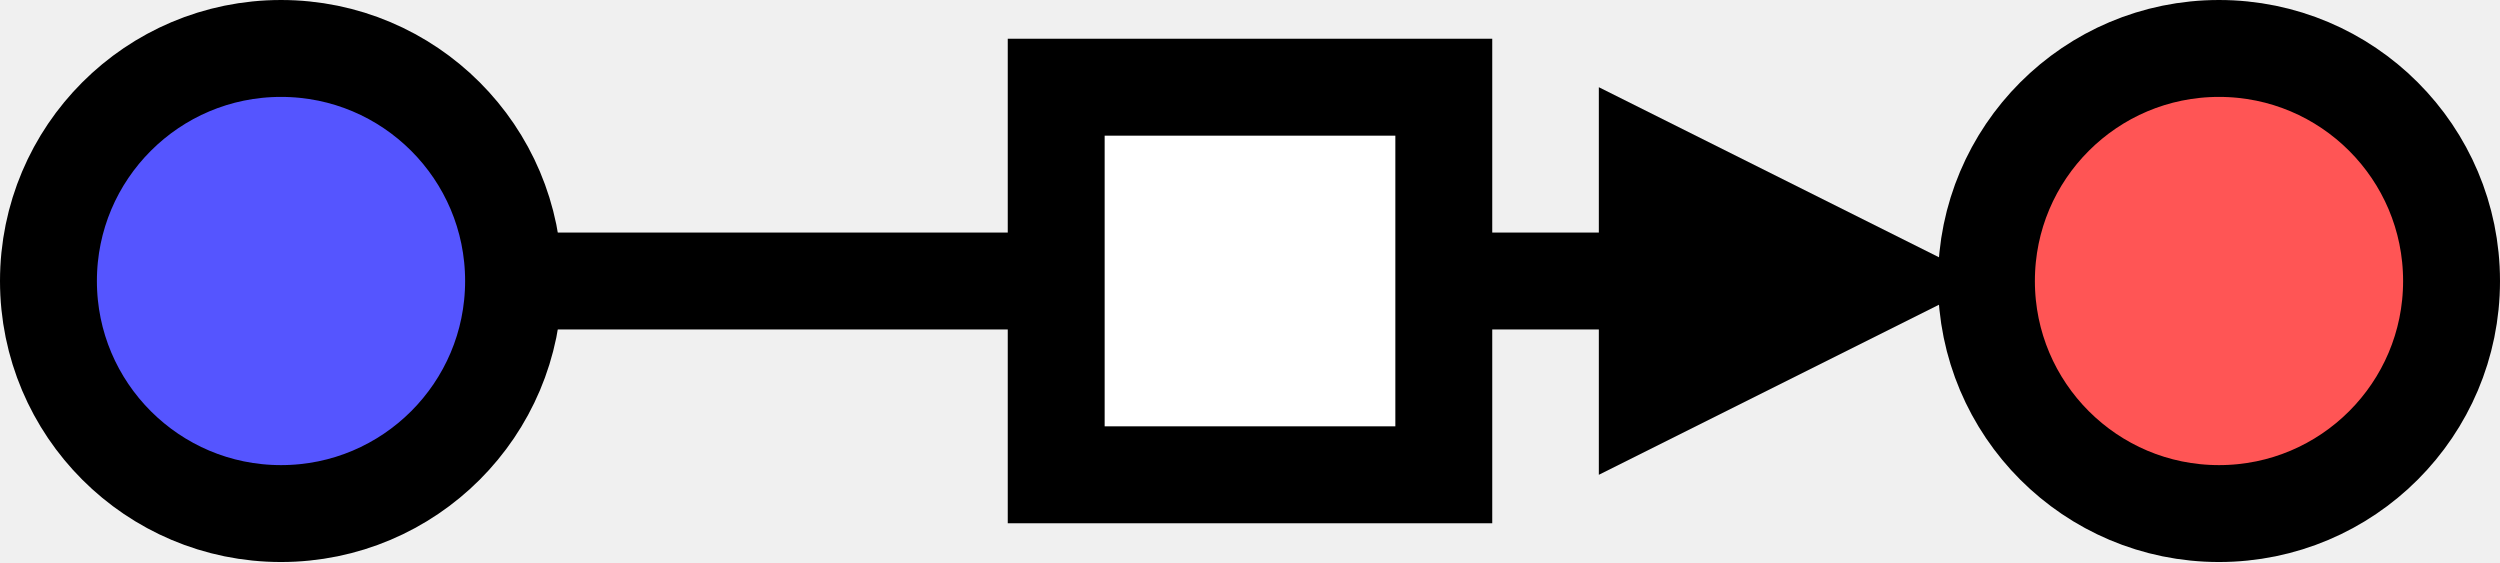
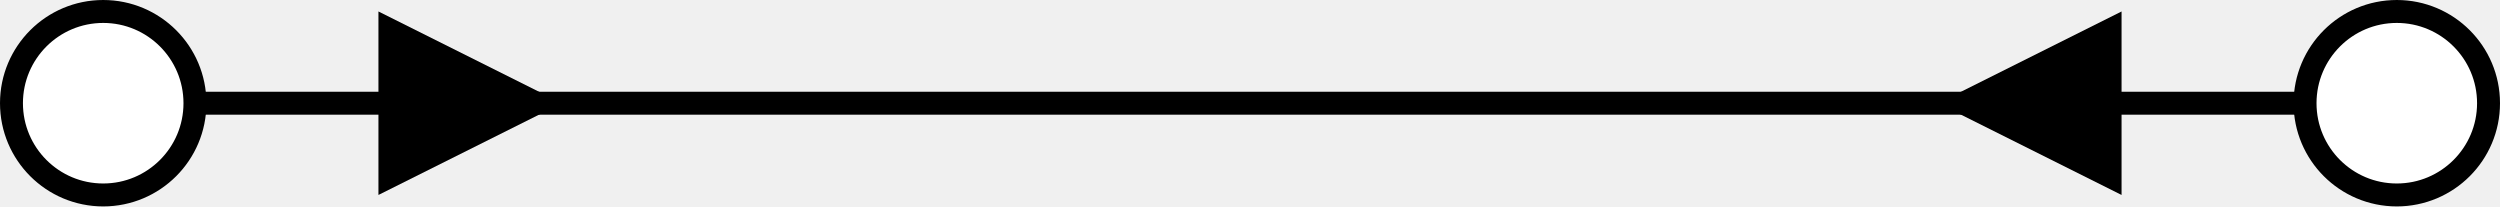
- <svg xmlns="http://www.w3.org/2000/svg" version="1.1" width="129" height="29" viewBox="0 0 129 29" xml:space="preserve" id="svg2">
-   <defs id="defs6" />
-   <line x1="14.5" y1="14.5" x2="92.5" y2="14.5" style="fill:#000000;fill-rule:nonzero;stroke:#000000;stroke-width:5;stroke-linecap:butt;stroke-linejoin:miter;stroke-miterlimit:10;stroke-dasharray:none" id="line27" />
-   <polygon points="-10,10 0,-10 10,10 " style="fill:#000000;fill-rule:nonzero;stroke:none" transform="matrix(0,1,-1,0,92.5,14.5)" id="polygon29" />
-   <rect x="4.5" y="-74.5" rx="0" ry="0" width="20" height="20" style="fill:#ffffff;fill-rule:nonzero;stroke:#000000;stroke-width:5;stroke-linecap:butt;stroke-linejoin:miter;stroke-miterlimit:10;stroke-dasharray:none" transform="matrix(0,1,-1,0,0,0)" id="rect31" />
-   <circle id="a" cx="0" cy="0" r="12" style="fill:#5555ff;fill-rule:nonzero;stroke:#000000;stroke-width:5;stroke-linecap:butt;stroke-linejoin:miter;stroke-miterlimit:10;stroke-dasharray:none" transform="translate(14.5,14.5)" />
-   <circle id="b" cx="0" cy="0" r="12" style="fill:#ff5555;fill-rule:nonzero;stroke:#000000;stroke-width:5;stroke-linecap:butt;stroke-linejoin:miter;stroke-miterlimit:10;stroke-dasharray:none" transform="translate(114.5,14.5)" />
+ <svg xmlns="http://www.w3.org/2000/svg" version="1.1" width="109" height="9" viewBox="0 0 109 9" xml:space="preserve" id="svg3512">
+   <defs id="defs3516" />
+   <rect id="main" x="-45" y="-245" rx="0" ry="0" width="700" height="500" style="opacity:1;fill:#ffffff;fill-opacity:0;fill-rule:nonzero;stroke:#000000;stroke-width:1;stroke-linecap:butt;stroke-linejoin:miter;stroke-miterlimit:10;stroke-dasharray:none" />
+   <g transform="translate(304.5,-260.5)" id="g3519">
+     <text font-size="32" font-weight="normal" style="font-weight:normal;font-size:32px;font-family:'Times New Roman';opacity:1;fill:#000000;fill-rule:nonzero;stroke:none;stroke-width:1;stroke-linecap:butt;stroke-linejoin:miter;stroke-miterlimit:10;stroke-dasharray:none" id="text3521">
+       <tspan x="-32" y="10.08" id="tspan3523" style="fill:#000000">main</tspan>
+     </text>
+   </g>
+   <g transform="translate(24.5,-215.5)" id="g3525">
+     <text font-size="20" font-weight="normal" style="font-weight:normal;font-size:20px;font-family:'Times New Roman';opacity:1;fill:#000000;fill-rule:nonzero;stroke:none;stroke-width:1;stroke-linecap:butt;stroke-linejoin:miter;stroke-miterlimit:10;stroke-dasharray:none" id="text3527">
+       <tspan x="-4.5" y="6.3" id="tspan3529" style="fill:#000000">a</tspan>
+     </text>
+   </g>
+   <g transform="translate(124.5,-215.5)" id="g3531">
+     <text font-size="20" font-weight="normal" style="font-weight:normal;font-size:20px;font-family:'Times New Roman';opacity:1;fill:#000000;fill-rule:nonzero;stroke:none;stroke-width:1;stroke-linecap:butt;stroke-linejoin:miter;stroke-miterlimit:10;stroke-dasharray:none" id="text3533">
+       <tspan x="-5" y="6.3" id="tspan3535" style="fill:#000000">b</tspan>
+     </text>
+   </g>
+   <line x1="4.5" y1="-195.5" x2="100.5" y2="-195.5" style="opacity:1;fill:#000000;fill-rule:nonzero;stroke:#000000;stroke-width:1;stroke-linecap:butt;stroke-linejoin:miter;stroke-miterlimit:10;stroke-dasharray:none" id="line3537" />
+   <polygon points="-4,4 0,-4 4,4 " style="opacity:1;fill:#000000;fill-rule:nonzero;stroke:none;stroke-width:1;stroke-linecap:butt;stroke-linejoin:miter;stroke-miterlimit:10;stroke-dasharray:none" transform="matrix(0,1,-1,0,96.5,-195.5)" id="polygon3539" />
+   <circle id="a" cx="4.5" cy="-195.5" r="4" style="opacity:1;fill:#ffffff;fill-rule:nonzero;stroke:#000000;stroke-width:1;stroke-linecap:butt;stroke-linejoin:miter;stroke-miterlimit:10;stroke-dasharray:none" />
+   <circle id="b" cx="104.5" cy="-195.5" r="4" style="opacity:1;fill:#ffffff;fill-rule:nonzero;stroke:#000000;stroke-width:1;stroke-linecap:butt;stroke-linejoin:miter;stroke-miterlimit:10;stroke-dasharray:none" />
+   <g transform="translate(24.5,-115.5)" id="g3543">
+     <text font-size="20" font-weight="normal" style="font-weight:normal;font-size:20px;font-family:'Times New Roman';opacity:1;fill:#000000;fill-rule:nonzero;stroke:none;stroke-width:1;stroke-linecap:butt;stroke-linejoin:miter;stroke-miterlimit:10;stroke-dasharray:none" id="text3545">
+       <tspan x="-4.5" y="6.3" id="tspan3547" style="fill:#000000">c</tspan>
+     </text>
+   </g>
+   <g transform="translate(124.5,-115.5)" id="g3549">
+     <text font-size="20" font-weight="normal" style="font-weight:normal;font-size:20px;font-family:'Times New Roman';opacity:1;fill:#000000;fill-rule:nonzero;stroke:none;stroke-width:1;stroke-linecap:butt;stroke-linejoin:miter;stroke-miterlimit:10;stroke-dasharray:none" id="text3551">
+       <tspan x="-5" y="6.3" id="tspan3553" style="fill:#000000">d</tspan>
+     </text>
+   </g>
+   <line x1="4.5" y1="-95.5" x2="100.5" y2="-95.5" style="opacity:1;fill:#000000;fill-rule:nonzero;stroke:#000000;stroke-width:1;stroke-linecap:butt;stroke-linejoin:miter;stroke-miterlimit:10;stroke-dasharray:8, 8" id="line3555" />
+   <polygon points="-4,4 0,-4 4,4 " style="opacity:1;fill:#000000;fill-rule:nonzero;stroke:none;stroke-width:1;stroke-linecap:butt;stroke-linejoin:miter;stroke-miterlimit:10;stroke-dasharray:none" transform="matrix(0,1,-1,0,96.5,-95.5)" id="polygon3557" />
+   <circle id="c" cx="4.5" cy="-95.5" r="4" style="opacity:1;fill:#ffffff;fill-rule:nonzero;stroke:#000000;stroke-width:1;stroke-linecap:butt;stroke-linejoin:miter;stroke-miterlimit:10;stroke-dasharray:none" />
+   <circle id="d" cx="104.5" cy="-95.5" r="4" style="opacity:1;fill:#ffffff;fill-rule:nonzero;stroke:#000000;stroke-width:1;stroke-linecap:butt;stroke-linejoin:miter;stroke-miterlimit:10;stroke-dasharray:none" />
+   <g transform="translate(24.5,-15.5)" id="g3561">
+     <text font-size="20" font-weight="normal" style="font-weight:normal;font-size:20px;font-family:'Times New Roman';opacity:1;fill:#000000;fill-rule:nonzero;stroke:none;stroke-width:1;stroke-linecap:butt;stroke-linejoin:miter;stroke-miterlimit:10;stroke-dasharray:none" id="text3563">
+       <tspan x="-4.5" y="6.3" id="tspan3565" style="fill:#000000">e</tspan>
+     </text>
+   </g>
+   <g transform="translate(124.5,-15.5)" id="g3567">
+     <text font-size="20" font-weight="normal" style="font-weight:normal;font-size:20px;font-family:'Times New Roman';opacity:1;fill:#000000;fill-rule:nonzero;stroke:none;stroke-width:1;stroke-linecap:butt;stroke-linejoin:miter;stroke-miterlimit:10;stroke-dasharray:none" id="text3569">
+       <tspan x="-3.5" y="6.3" id="tspan3571" style="fill:#000000">f</tspan>
+     </text>
+   </g>
+   <line x1="4.5" y1="4.5" x2="104.5" y2="4.5" style="opacity:1;fill:#000000;fill-rule:nonzero;stroke:#000000;stroke-width:1;stroke-linecap:butt;stroke-linejoin:miter;stroke-miterlimit:10;stroke-dasharray:none" id="line3573" />
+   <polygon points="-4,4 0,-4 4,4 " style="opacity:1;fill:#000000;fill-rule:nonzero;stroke:none;stroke-width:1;stroke-linecap:butt;stroke-linejoin:miter;stroke-miterlimit:10;stroke-dasharray:none" transform="matrix(0,-1,1,0,88.5,4.5)" id="polygon3575" />
+   <polygon points="-4,4 0,-4 4,4 " style="opacity:1;fill:#000000;fill-rule:nonzero;stroke:none;stroke-width:1;stroke-linecap:butt;stroke-linejoin:miter;stroke-miterlimit:10;stroke-dasharray:none" transform="matrix(0,1,-1,0,20.5,4.5)" id="polygon3577" />
+   <circle id="e" cx="4.5" cy="4.5" r="4" style="opacity:1;fill:#ffffff;fill-rule:nonzero;stroke:#000000;stroke-width:1;stroke-linecap:butt;stroke-linejoin:miter;stroke-miterlimit:10;stroke-dasharray:none" />
+   <circle id="f" cx="104.5" cy="4.5" r="4" style="opacity:1;fill:#ffffff;fill-rule:nonzero;stroke:#000000;stroke-width:1;stroke-linecap:butt;stroke-linejoin:miter;stroke-miterlimit:10;stroke-dasharray:none" />
+   <g transform="translate(24.5,84.5)" id="g3581">
+     <text font-size="20" font-weight="normal" style="font-weight:normal;font-size:20px;font-family:'Times New Roman';opacity:1;fill:#000000;fill-rule:nonzero;stroke:none;stroke-width:1;stroke-linecap:butt;stroke-linejoin:miter;stroke-miterlimit:10;stroke-dasharray:none" id="text3583">
+       <tspan x="-5" y="6.3" id="tspan3585" style="fill:#000000">g</tspan>
+     </text>
+   </g>
+   <g transform="translate(124.5,84.5)" id="g3587">
+     <text font-size="20" font-weight="normal" style="font-weight:normal;font-size:20px;font-family:'Times New Roman';opacity:1;fill:#000000;fill-rule:nonzero;stroke:none;stroke-width:1;stroke-linecap:butt;stroke-linejoin:miter;stroke-miterlimit:10;stroke-dasharray:none" id="text3589">
+       <tspan x="-5" y="6.3" id="tspan3591" style="fill:#000000">h</tspan>
+     </text>
+   </g>
+   <line x1="8.5" y1="104.5" x2="100.5" y2="104.5" style="opacity:1;fill:#000000;fill-rule:nonzero;stroke:#000000;stroke-width:1;stroke-linecap:butt;stroke-linejoin:miter;stroke-miterlimit:10;stroke-dasharray:none" id="line3593" />
+   <polygon points="-4,4 0,-4 4,4 " style="opacity:1;fill:#000000;fill-rule:nonzero;stroke:none;stroke-width:1;stroke-linecap:butt;stroke-linejoin:miter;stroke-miterlimit:10;stroke-dasharray:none" transform="matrix(0,1,-1,0,96.5,104.5)" id="polygon3595" />
+   <polygon points="-4,4 0,-4 4,4 " style="opacity:1;fill:#000000;fill-rule:nonzero;stroke:none;stroke-width:1;stroke-linecap:butt;stroke-linejoin:miter;stroke-miterlimit:10;stroke-dasharray:none" transform="matrix(0,-1,1,0,12.5,104.5)" id="polygon3597" />
+   <circle id="g" cx="4.5" cy="104.5" r="4" style="opacity:1;fill:#ffffff;fill-rule:nonzero;stroke:#000000;stroke-width:1;stroke-linecap:butt;stroke-linejoin:miter;stroke-miterlimit:10;stroke-dasharray:none" />
+   <circle id="h" cx="104.5" cy="104.5" r="4" style="opacity:1;fill:#ffffff;fill-rule:nonzero;stroke:#000000;stroke-width:1;stroke-linecap:butt;stroke-linejoin:miter;stroke-miterlimit:10;stroke-dasharray:none" />
+   <g transform="translate(24.5,184.5)" id="g3601">
+     <text font-size="20" font-weight="normal" style="font-weight:normal;font-size:20px;font-family:'Times New Roman';opacity:1;fill:#000000;fill-rule:nonzero;stroke:none;stroke-width:1;stroke-linecap:butt;stroke-linejoin:miter;stroke-miterlimit:10;stroke-dasharray:none" id="text3603">
+       <tspan x="-3" y="6.3" id="tspan3605" style="fill:#000000">i</tspan>
+     </text>
+   </g>
+   <g transform="translate(124.5,184.5)" id="g3607">
+     <text font-size="20" font-weight="normal" style="font-weight:normal;font-size:20px;font-family:'Times New Roman';opacity:1;fill:#000000;fill-rule:nonzero;stroke:none;stroke-width:1;stroke-linecap:butt;stroke-linejoin:miter;stroke-miterlimit:10;stroke-dasharray:none" id="text3609">
+       <tspan x="-3" y="6.3" id="tspan3611" style="fill:#000000">j</tspan>
+     </text>
+   </g>
+   <line x1="4.5" y1="204.5" x2="100.5" y2="204.5" style="opacity:1;fill:#000000;fill-rule:nonzero;stroke:#000000;stroke-width:1;stroke-linecap:butt;stroke-linejoin:miter;stroke-miterlimit:10;stroke-dasharray:none" id="line3613" />
+   <polygon points="-4,4 0,-4 4,4 " style="opacity:1;fill:#000000;fill-rule:nonzero;stroke:none;stroke-width:1;stroke-linecap:butt;stroke-linejoin:miter;stroke-miterlimit:10;stroke-dasharray:none" transform="matrix(0,1,-1,0,96.5,204.5)" id="polygon3615" />
+   <rect x="199.5" y="-69.5" rx="0" ry="0" width="10" height="30" style="opacity:1;fill:#ffffff;fill-rule:nonzero;stroke:#000000;stroke-width:1;stroke-linecap:butt;stroke-linejoin:miter;stroke-miterlimit:10;stroke-dasharray:none" transform="matrix(0,1,-1,0,0,0)" id="rect3617" />
+   <circle id="i" cx="4.5" cy="204.5" r="4" style="opacity:1;fill:#ffffff;fill-rule:nonzero;stroke:#000000;stroke-width:1;stroke-linecap:butt;stroke-linejoin:miter;stroke-miterlimit:10;stroke-dasharray:none" />
+   <circle id="j" cx="104.5" cy="204.5" r="4" style="opacity:1;fill:#ffffff;fill-rule:nonzero;stroke:#000000;stroke-width:1;stroke-linecap:butt;stroke-linejoin:miter;stroke-miterlimit:10;stroke-dasharray:none" />
</svg>
